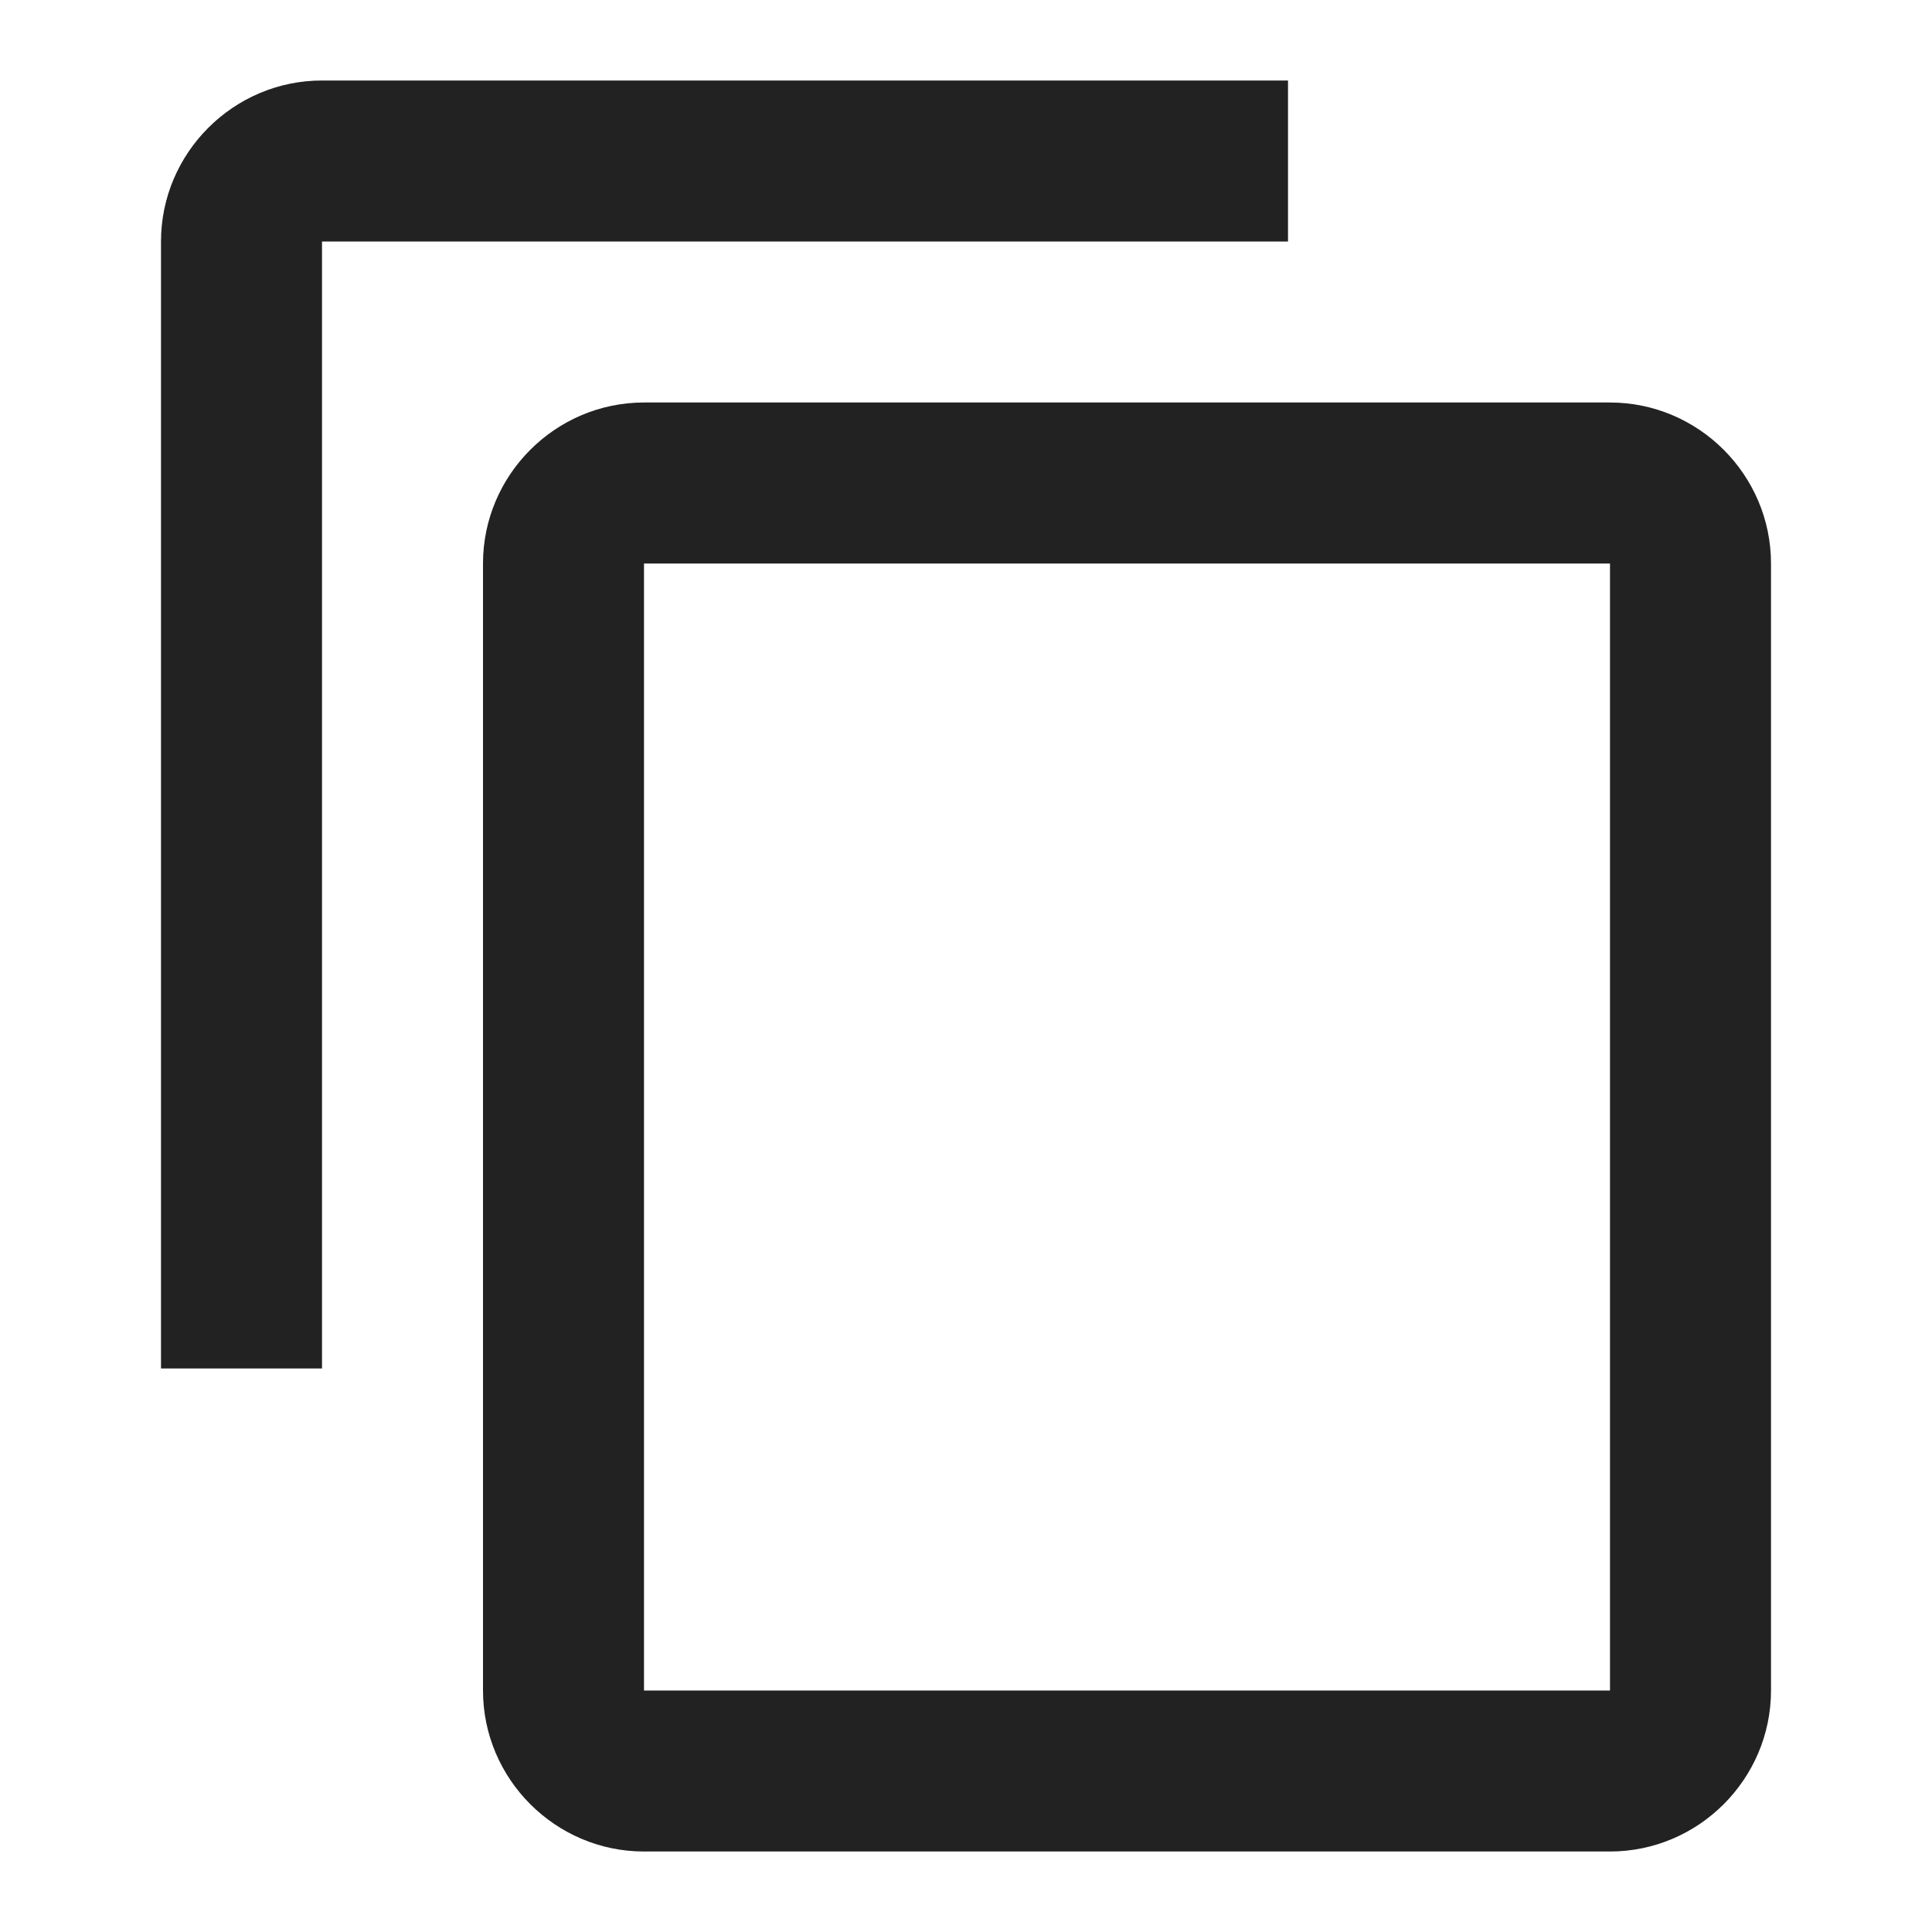
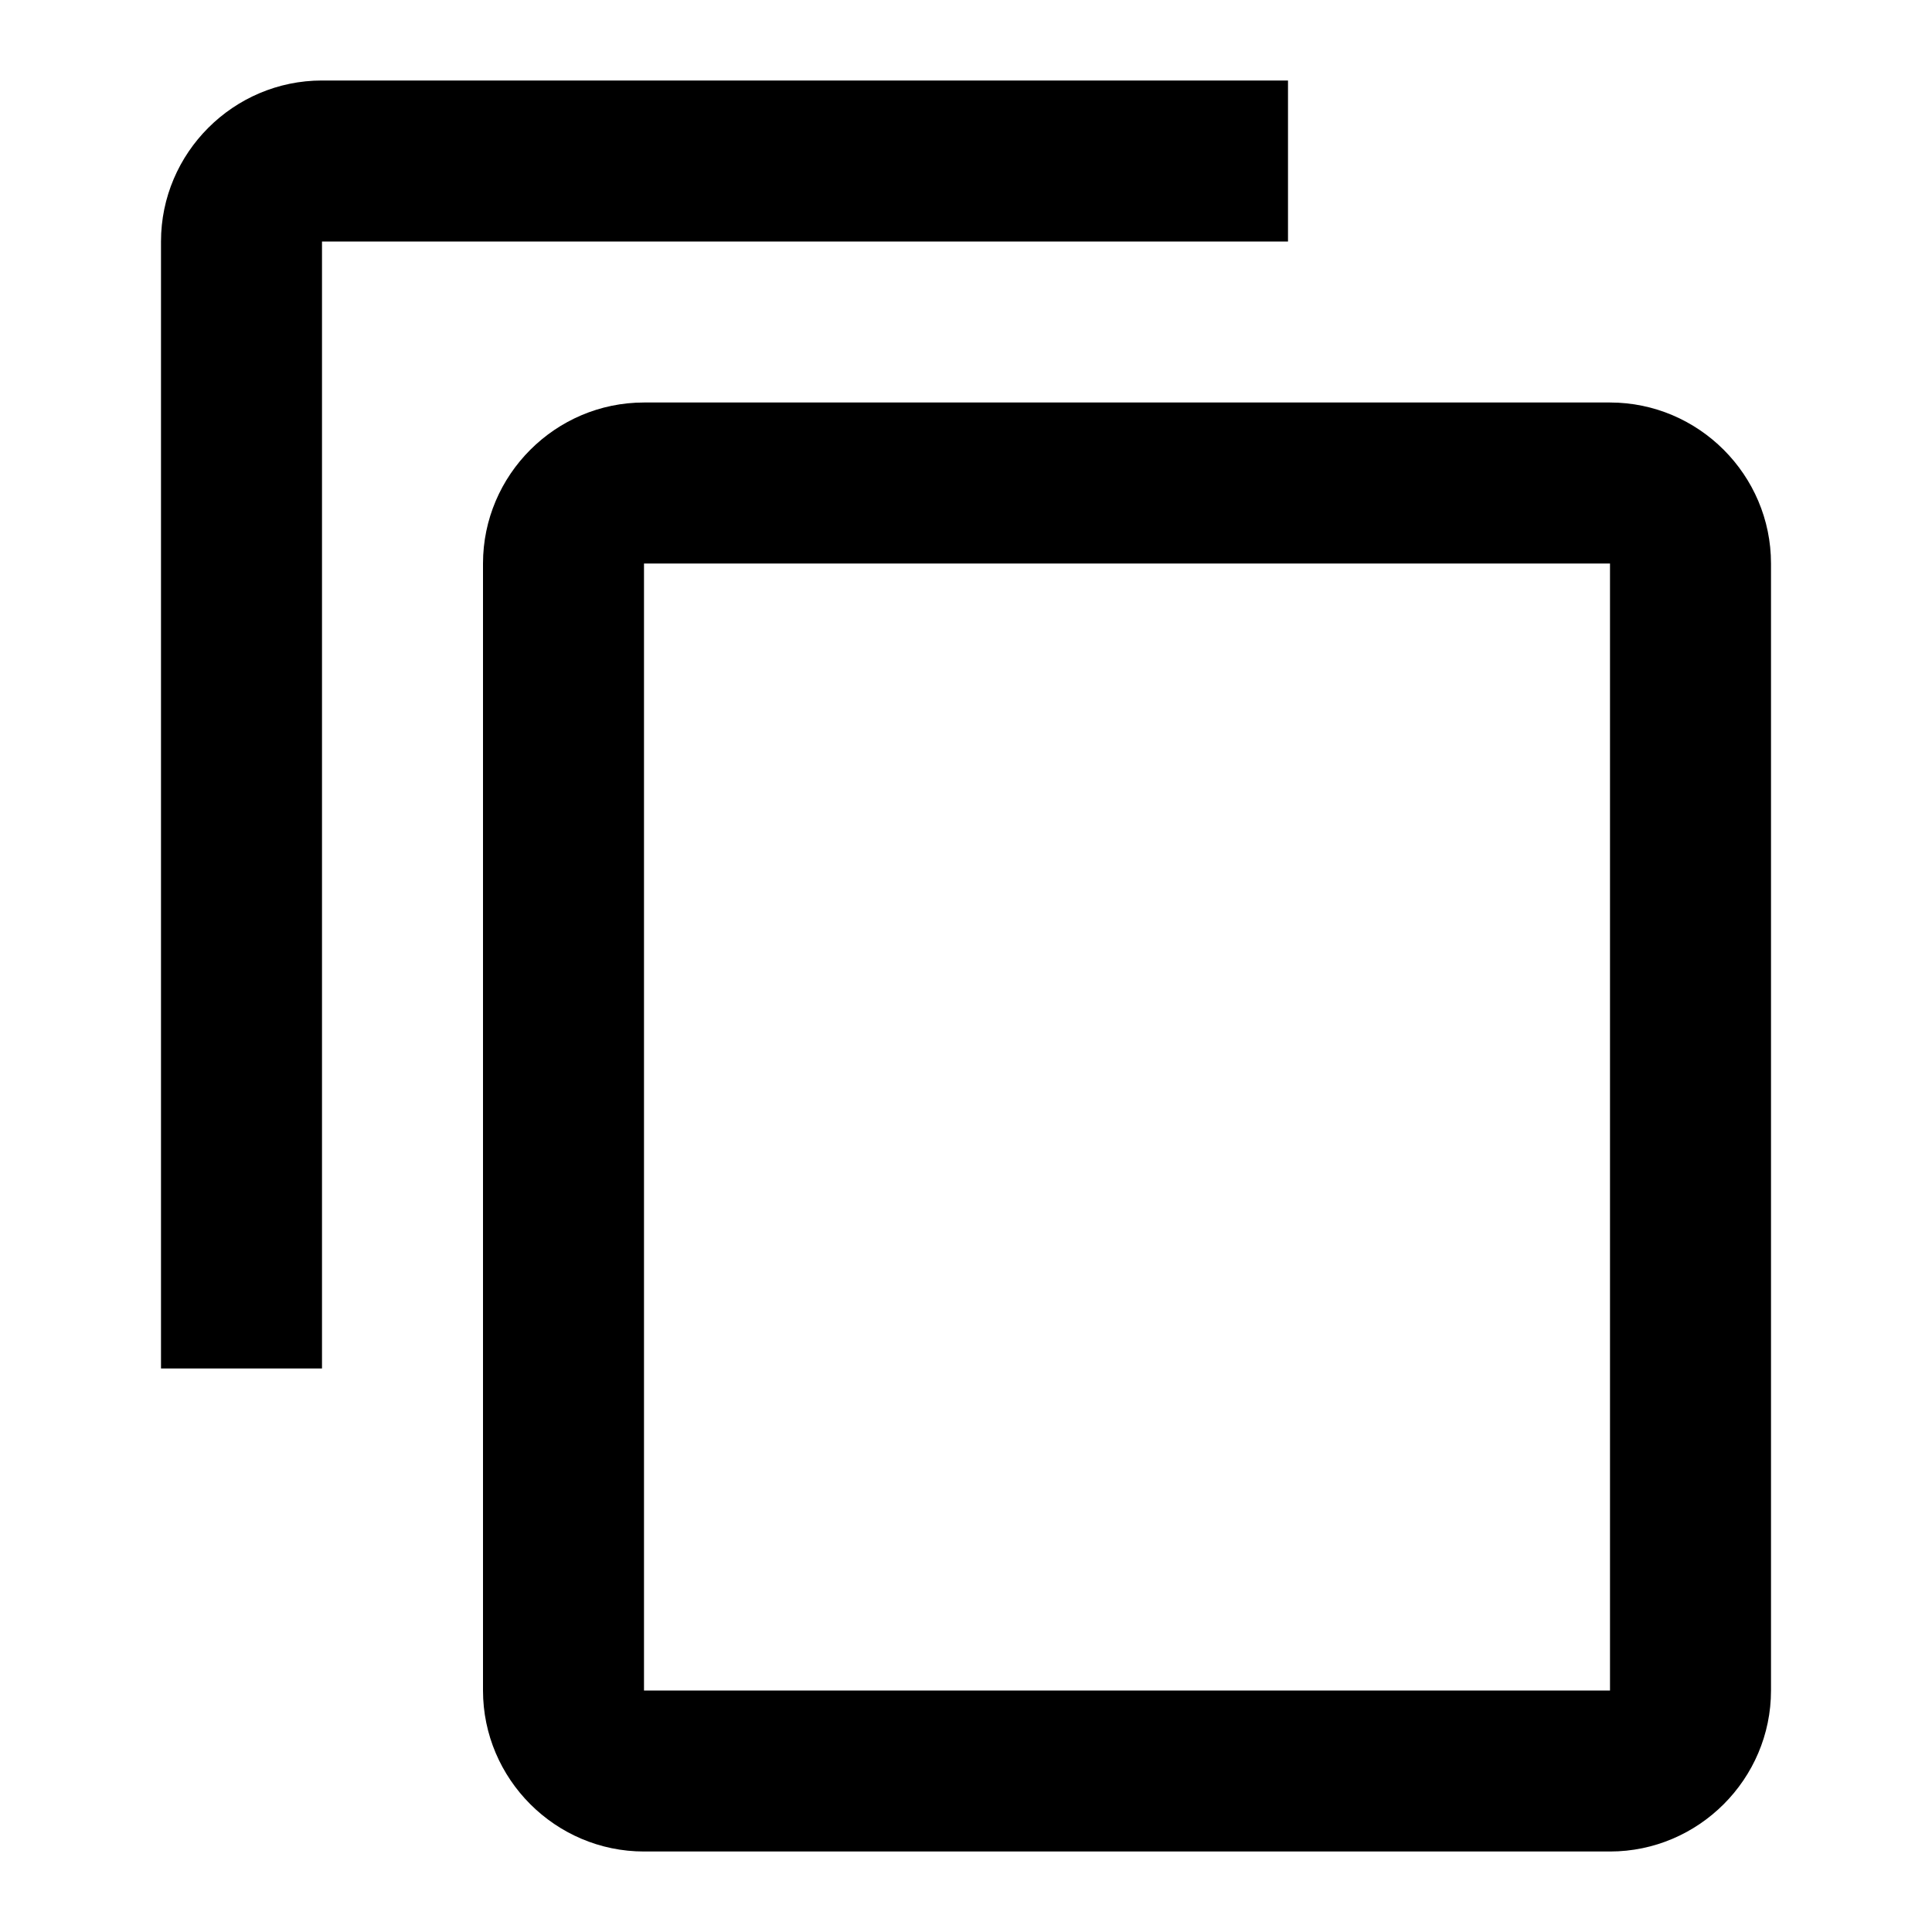
- <svg xmlns="http://www.w3.org/2000/svg" width="48" height="48" viewBox="0 0 24 24" fill="#222222">
+ <svg xmlns="http://www.w3.org/2000/svg" width="48" height="48" viewBox="0 0 24 24" fill="#000000">
  <path d="M16 1H4C2.9 1 2 1.9 2 3V17H4V3H16V1ZM20 5H8C6.9 5 6 5.9 6 7V21C6 22.1 6.9 23 8 23H20C21.1 23 22 22.1 22 21V7C22 5.9 21.1 5 20 5ZM20 21H8V7H20V21Z" />
</svg>
